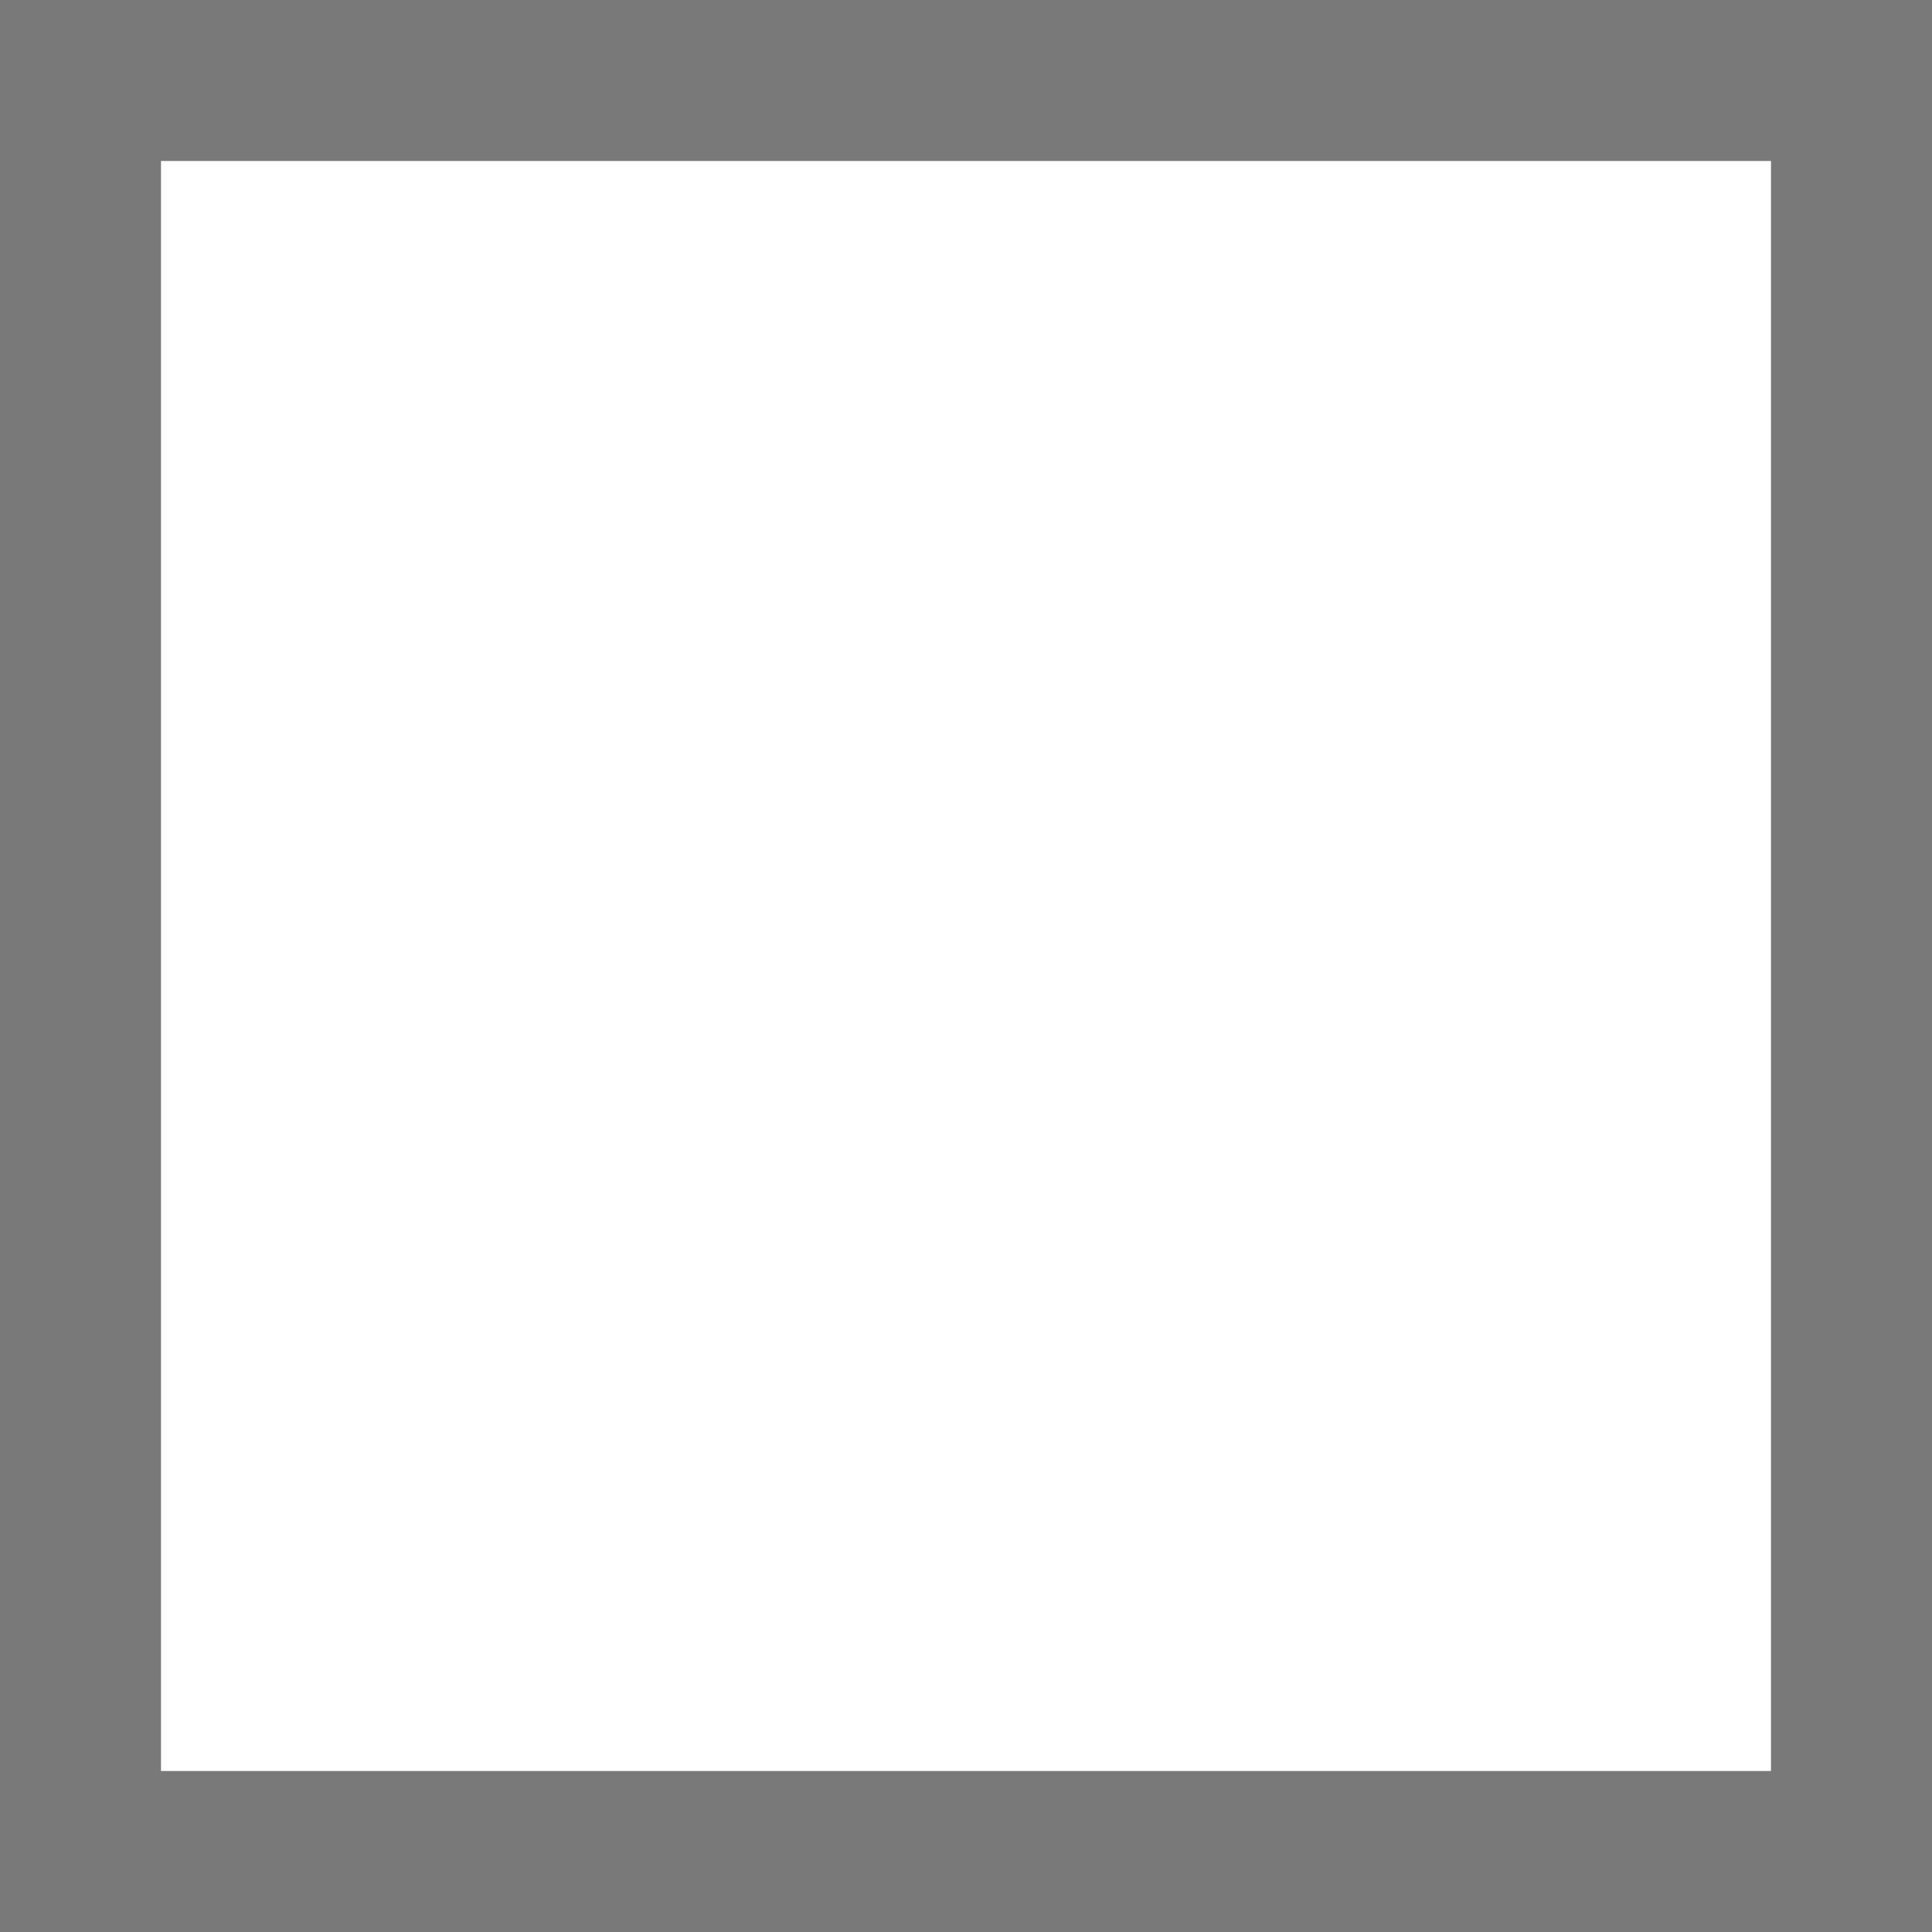
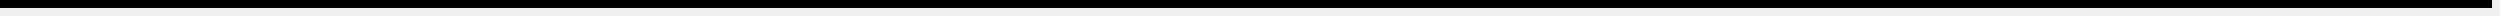
- <svg xmlns="http://www.w3.org/2000/svg" version="1.1" width="12px" height="12px" viewBox="44 174  12 12">
-   <path d="M 44.5 174.5  L 55.5 174.5  L 55.5 185.5  L 44.5 185.5  L 44.5 174.5  Z " fill-rule="nonzero" fill="#ffffff" stroke="none" />
-   <path d="M 44.5 174.5  L 55.5 174.5  L 55.5 185.5  L 44.5 185.5  L 44.5 174.5  Z " stroke-width="1" stroke="#797979" fill="none" />
+ <svg xmlns="http://www.w3.org/2000/svg" version="1.1" width="314px" height="2px">
+   <g transform="matrix(1 0 0 1 -1274 -329 )">
+     <path d="M 1274 329.5  L 1587 329.5  " stroke-width="1" stroke="#000000" fill="none" />
+   </g>
</svg>
